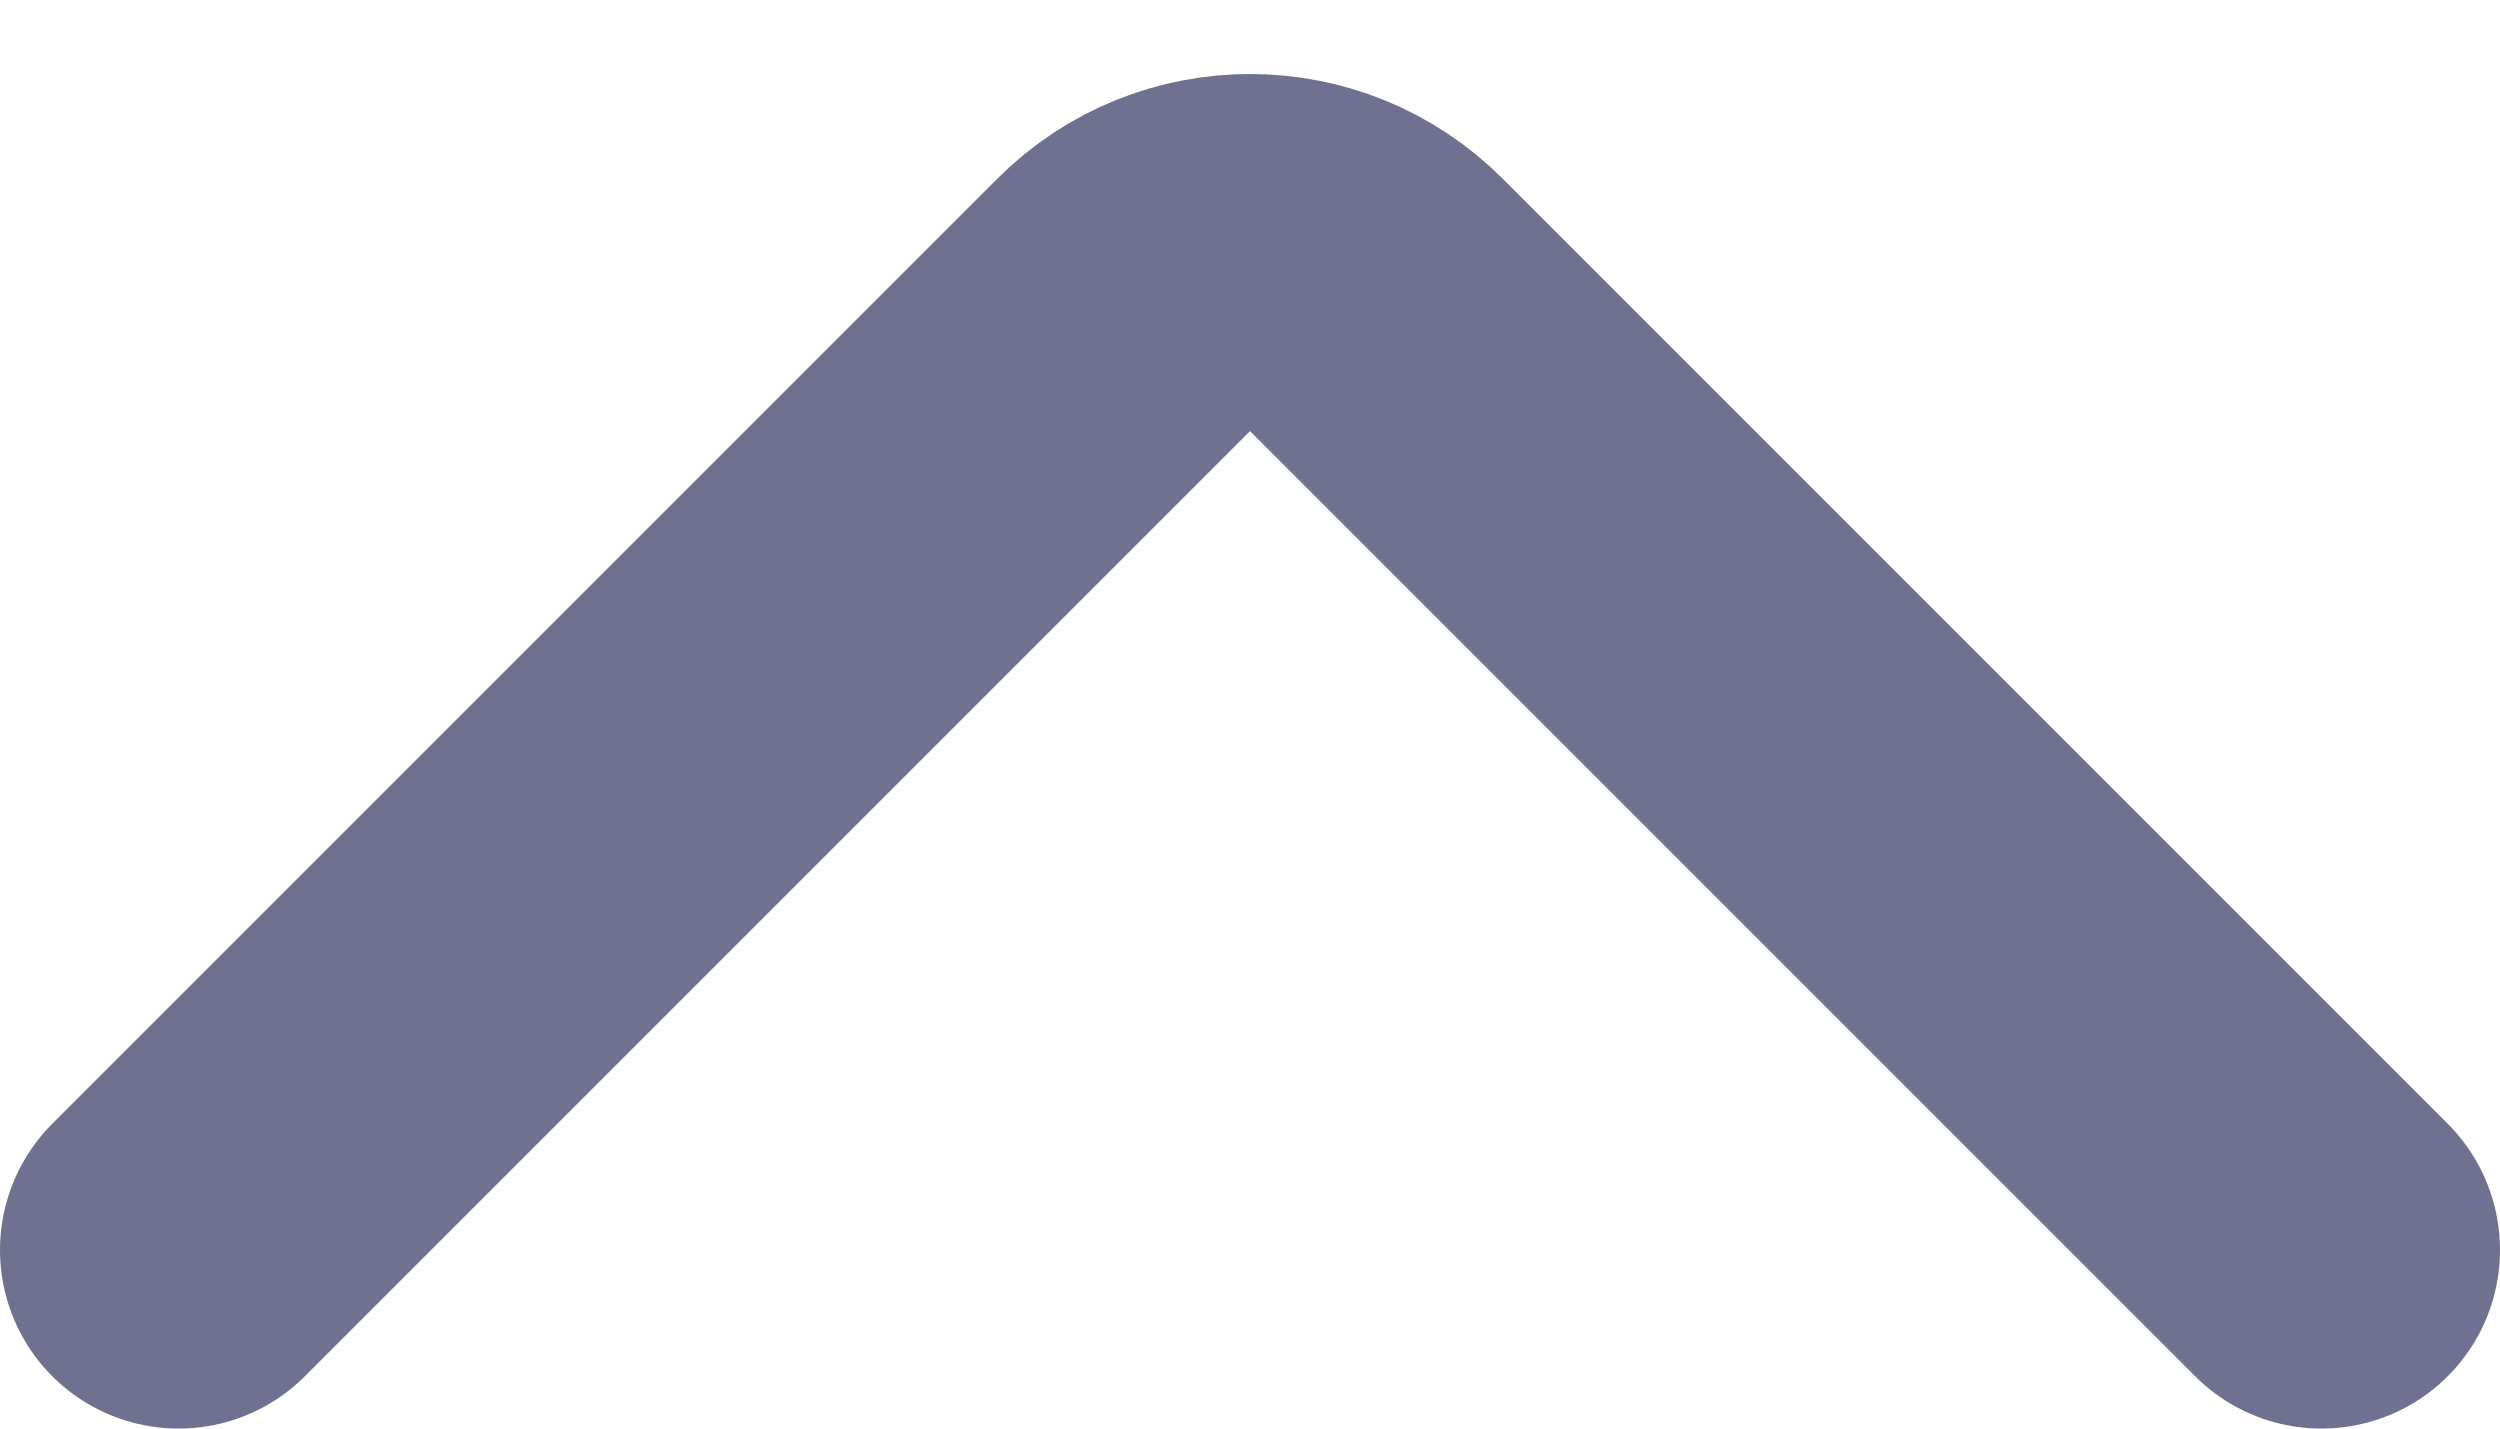
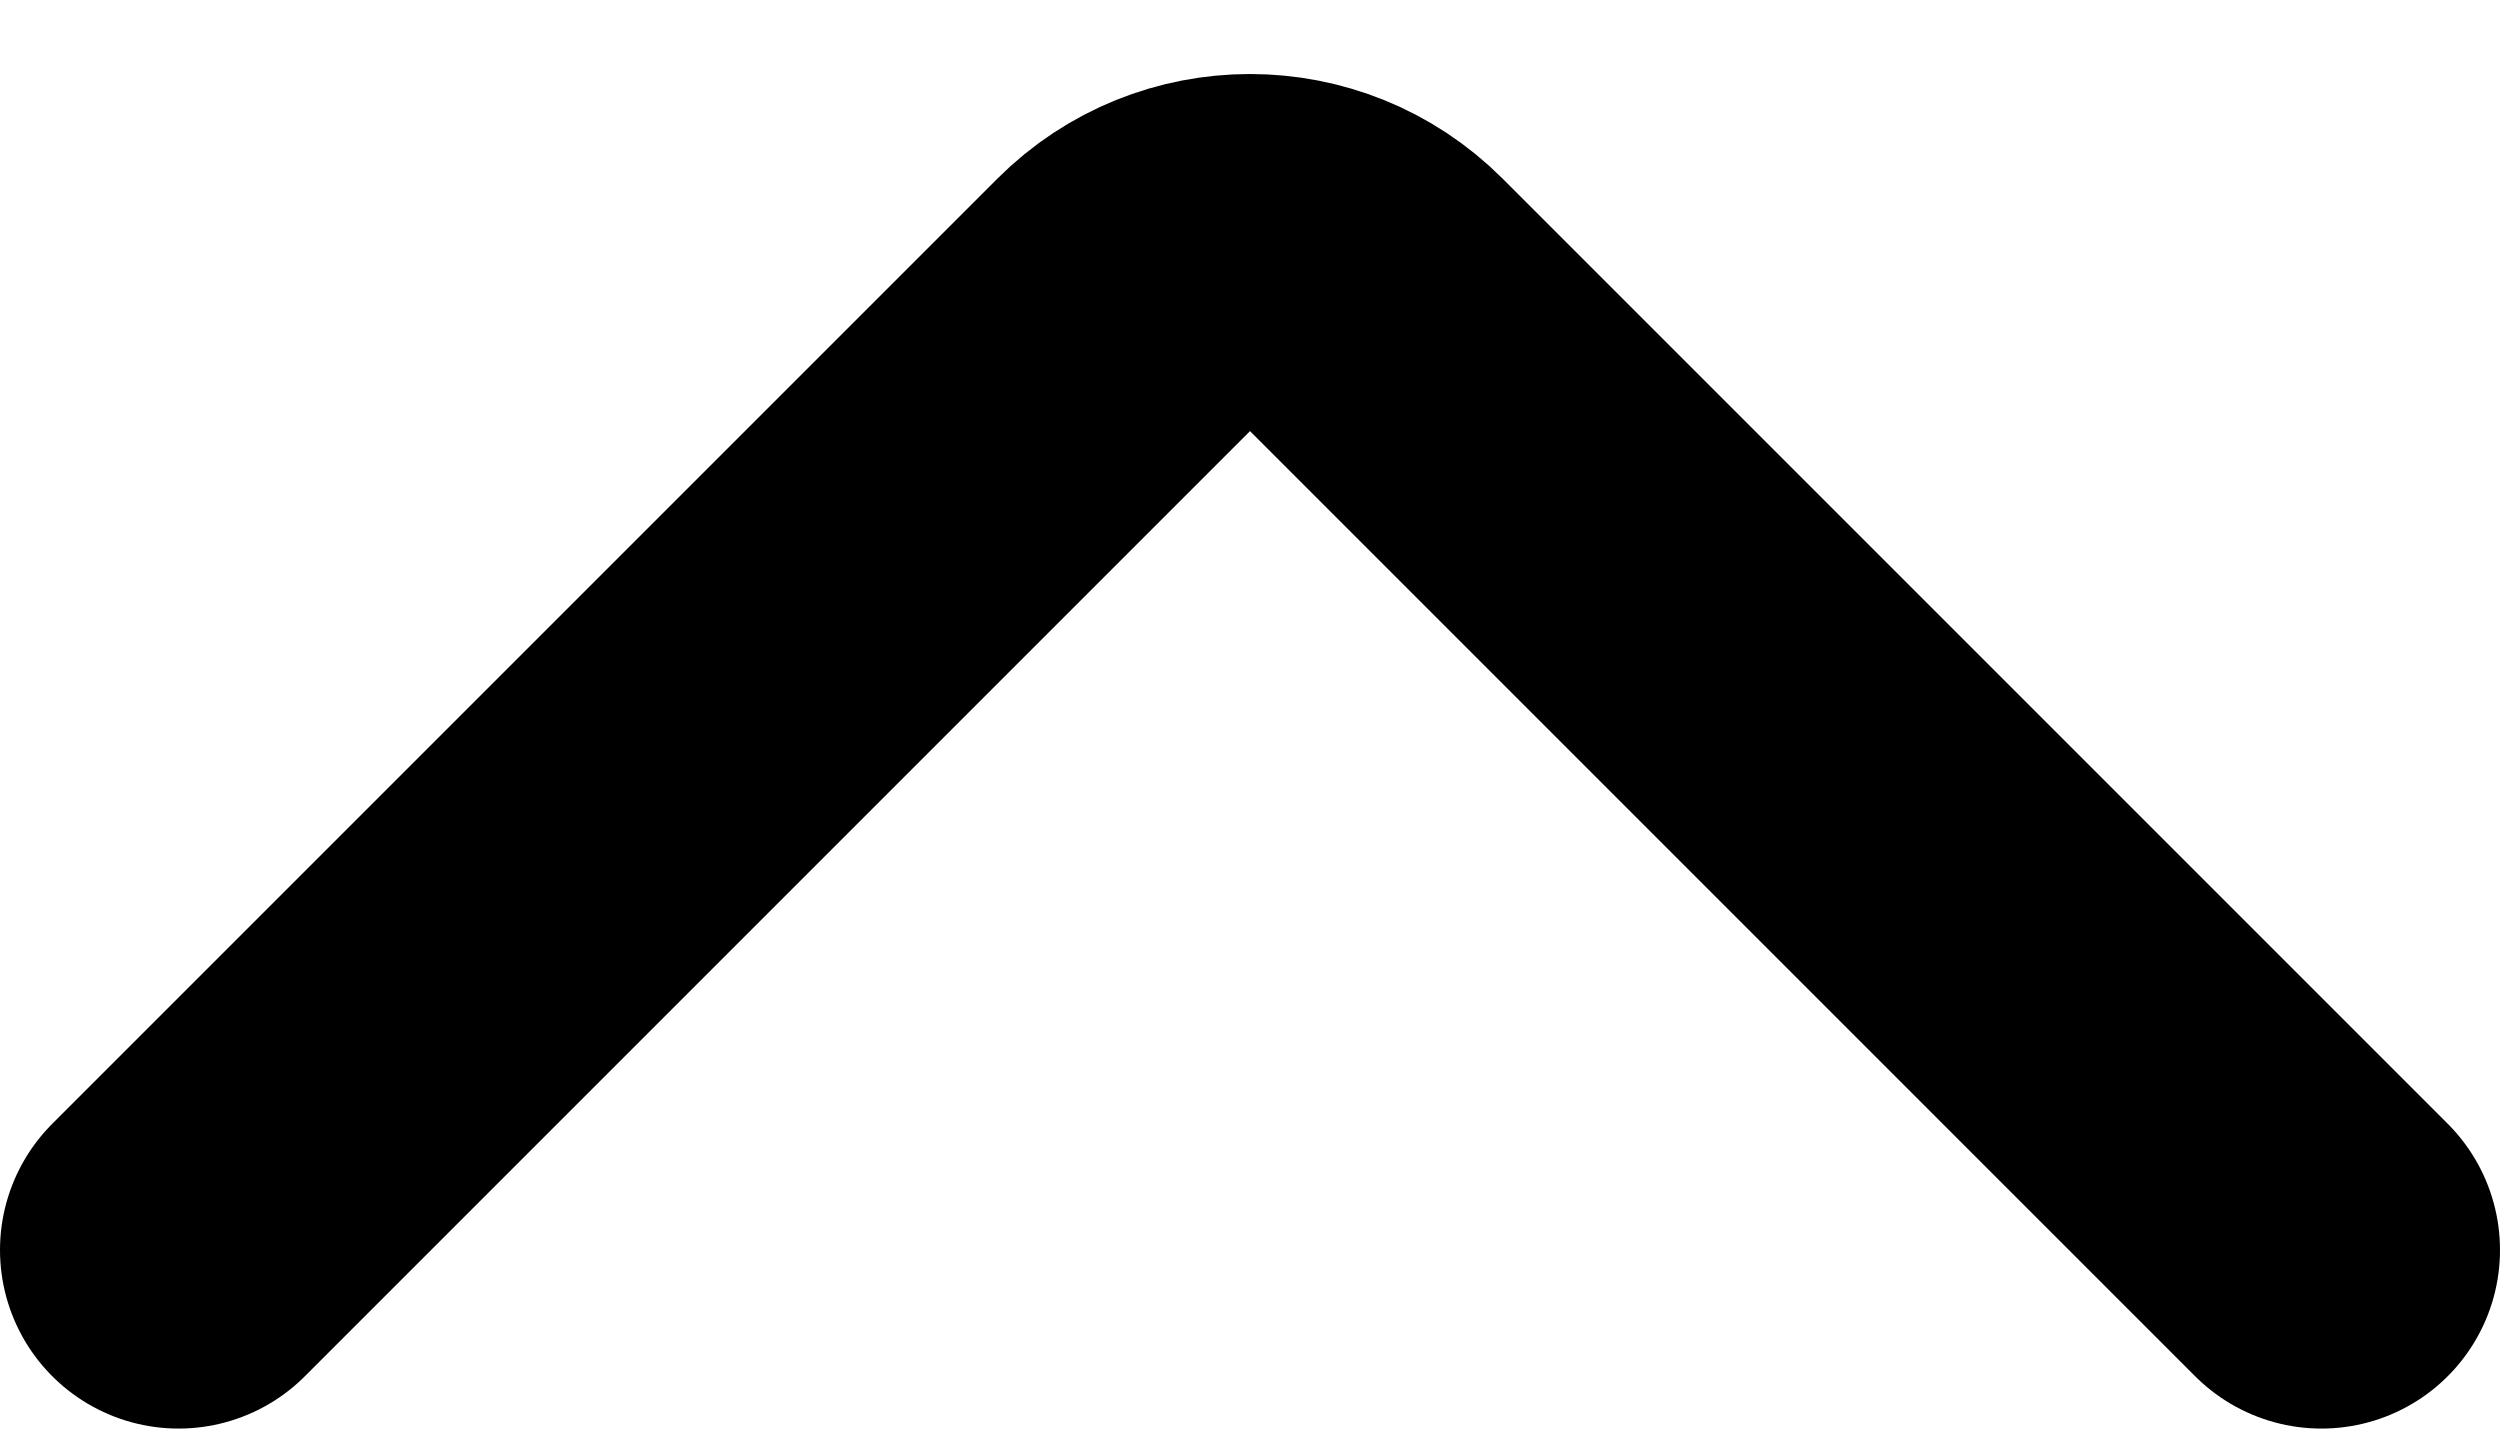
<svg xmlns="http://www.w3.org/2000/svg" width="14" height="8" viewBox="0 0 14 8" fill="none">
-   <path d="M1 7L6.293 1.707C6.683 1.317 7.317 1.317 7.707 1.707L13 7" stroke="#707090" stroke-width="2" stroke-linecap="round" />
+   <path d="M1 7L6.293 1.707C6.683 1.317 7.317 1.317 7.707 1.707L13 7" stroke="currentColor" stroke-width="2" stroke-linecap="round" />
</svg>
